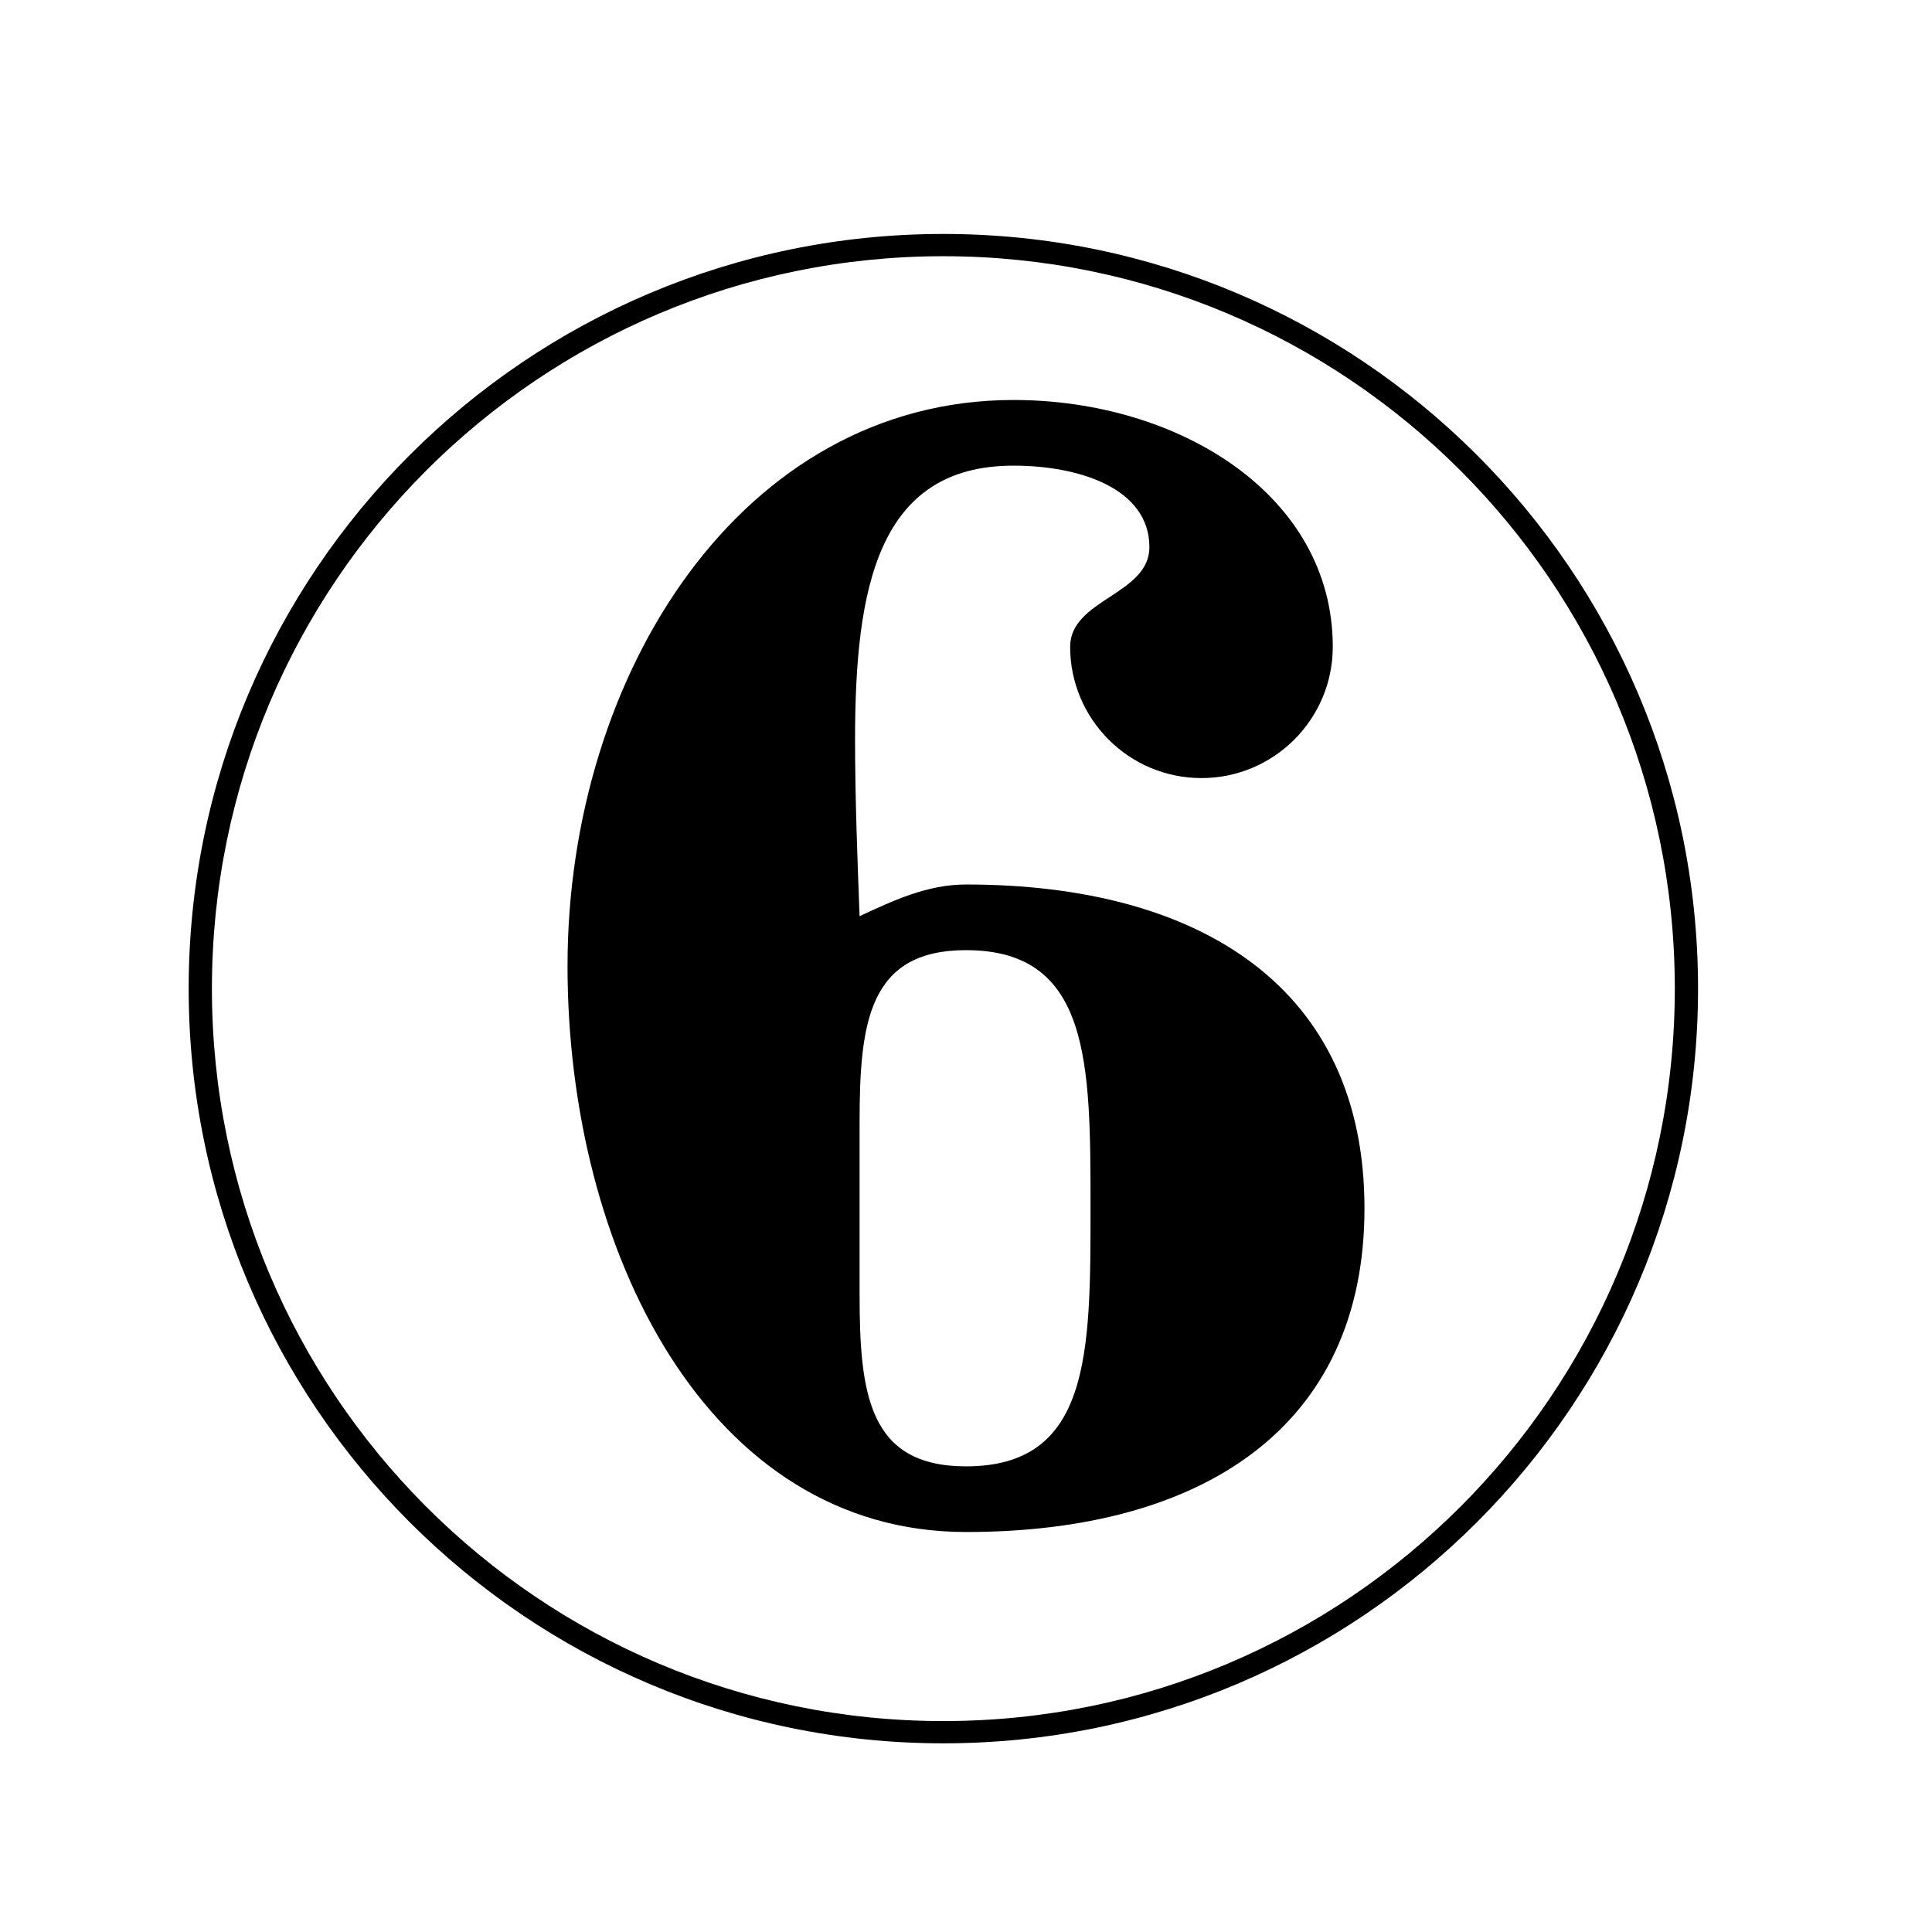
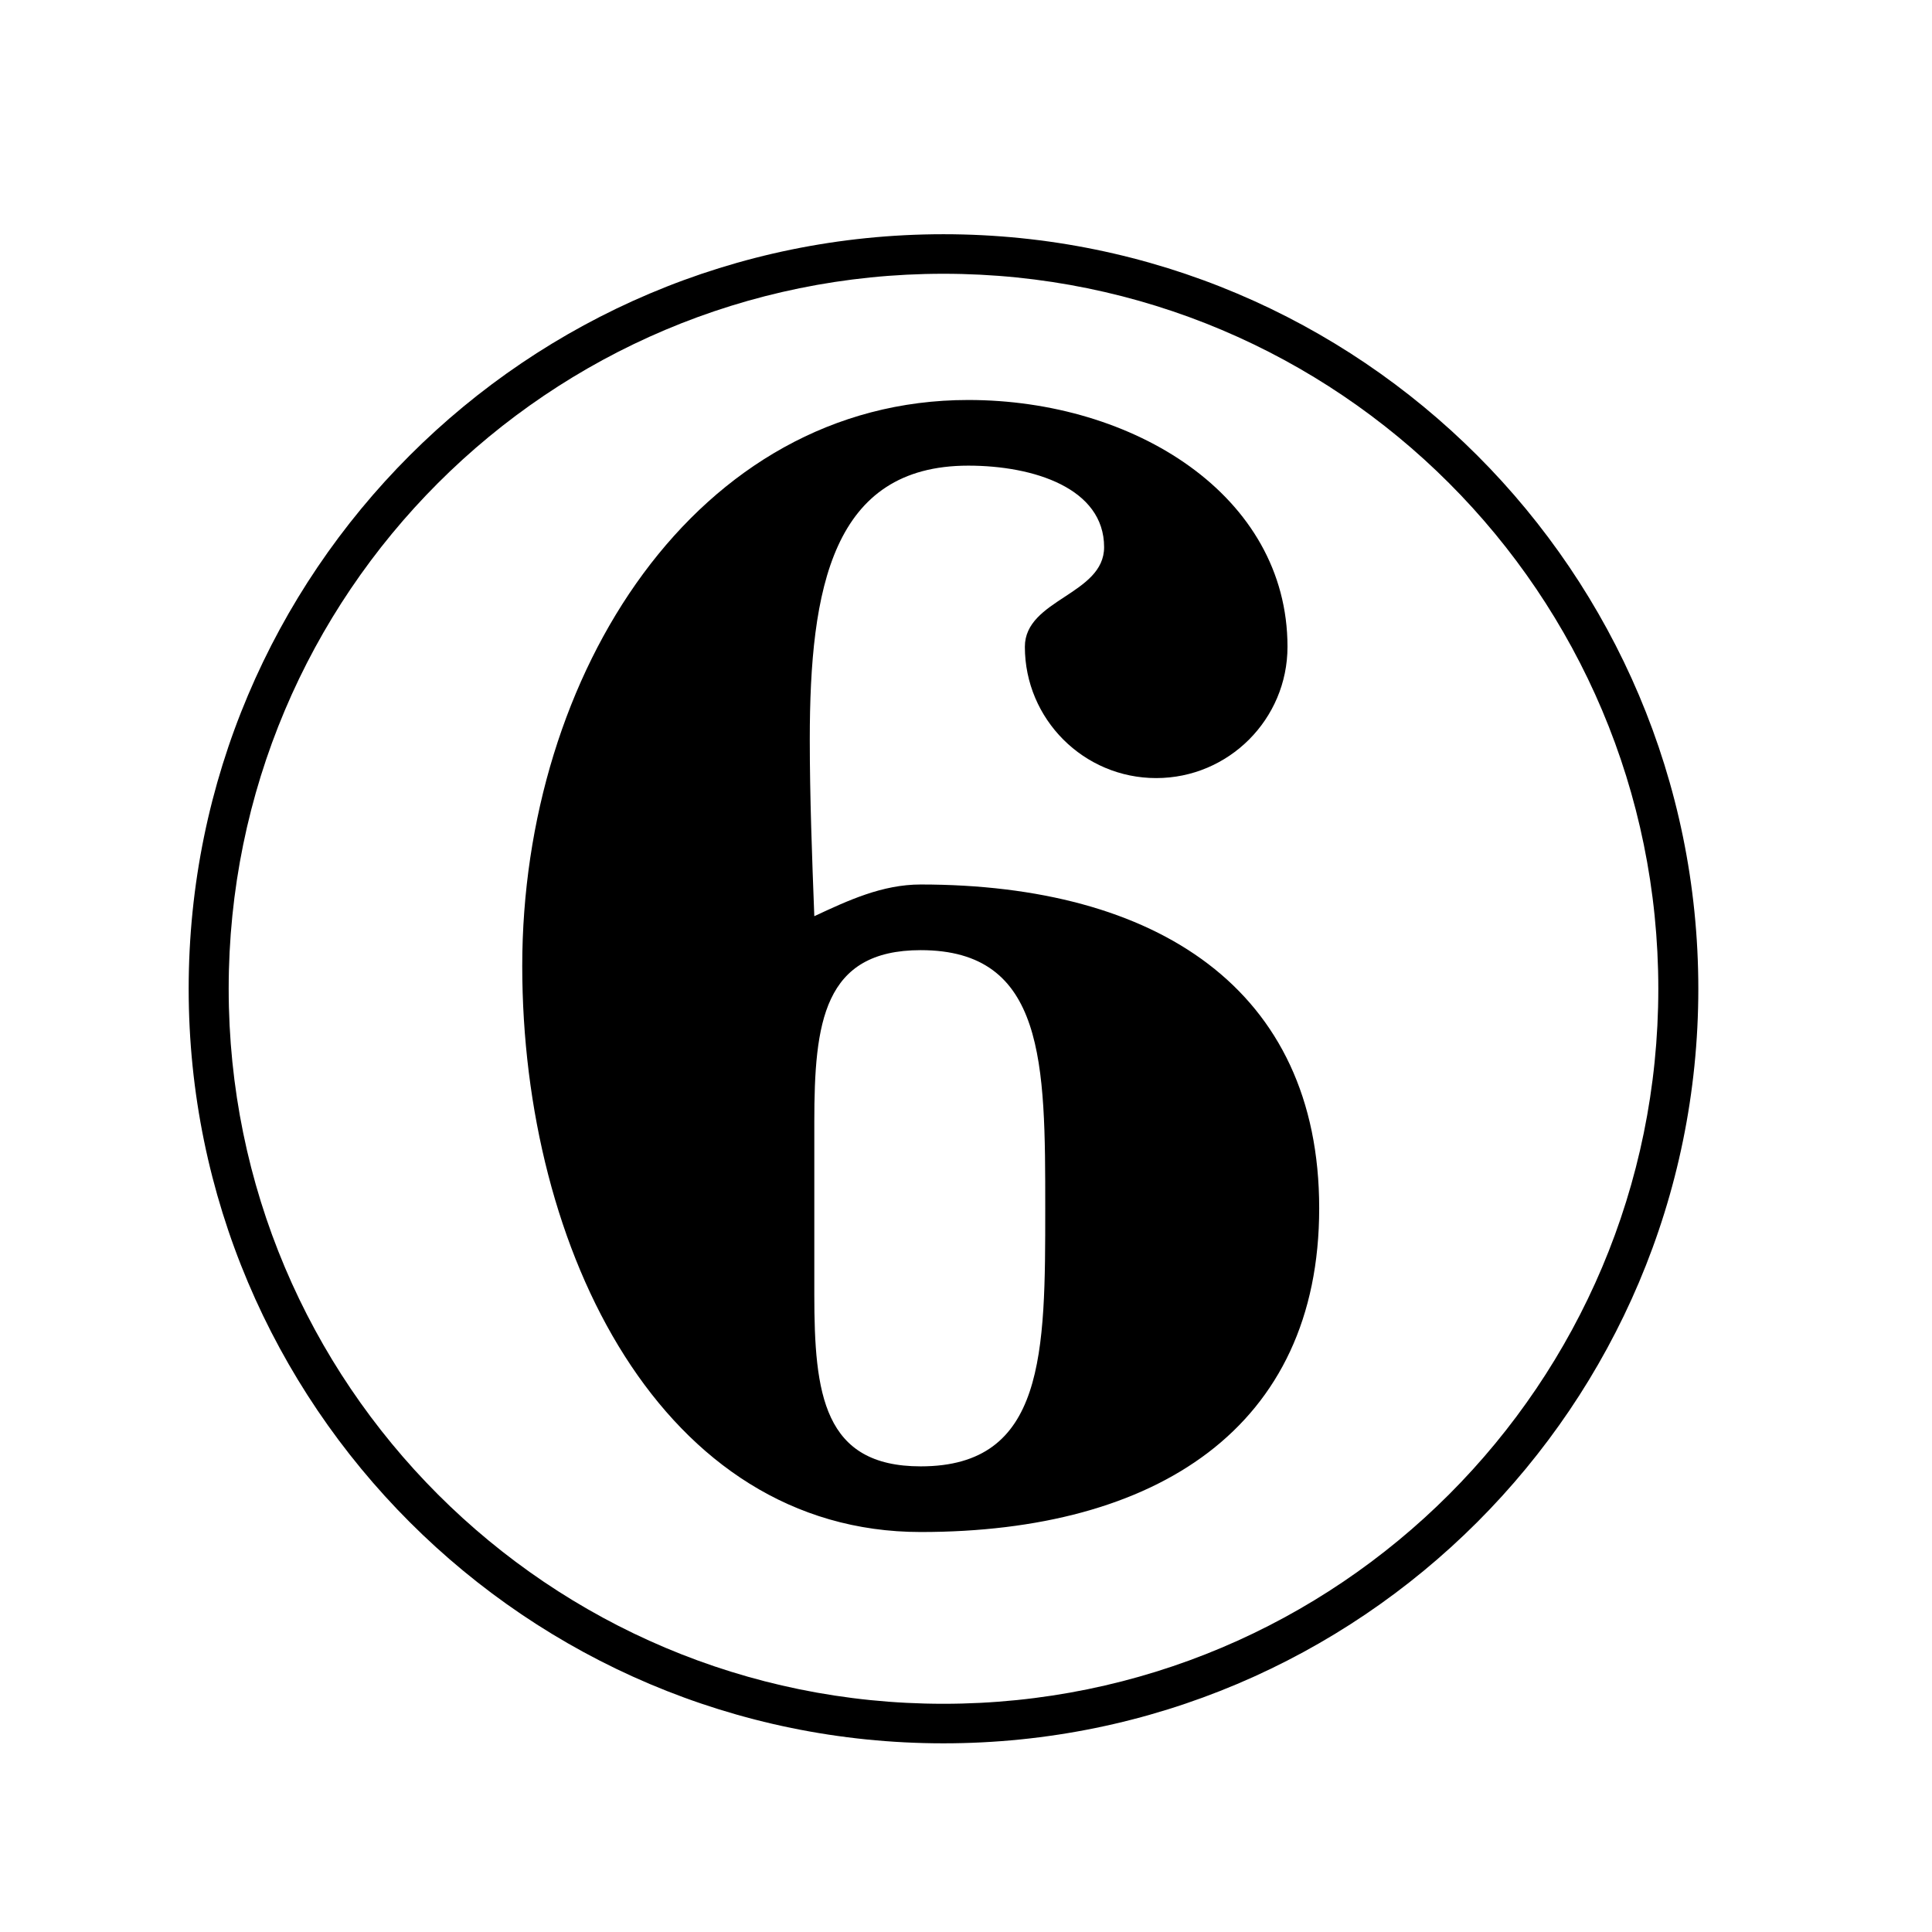
<svg xmlns="http://www.w3.org/2000/svg" version="1.1" width="1024" height="1024" id="svg2">
  <defs id="defs4" />
-   <path style="font-size:medium;font-style:normal;font-variant:normal;font-weight:normal;font-stretch:normal;text-indent:0;text-align:start;text-decoration:none;line-height:normal;letter-spacing:normal;word-spacing:normal;text-transform:none;direction:ltr;block-progression:tb;writing-mode:lr-tb;text-anchor:start;baseline-shift:baseline;color:#000000;fill:#000000;fill-opacity:1;stroke:none;stroke-width:10;marker:none;visibility:visible;display:inline;overflow:visible;enable-background:accumulate;font-family:Sans;-inkscape-font-specification:Sans" d="M 499.981,124 C 278.99,124 100,303.274 100,523.982 100,744.689 278.99,924 499.981,924 c 220.99,0 400.019,-179.311 400.019,-400.018 a 6.161,5.9 0 0 0 -0.038,-0.59 6.161,5.9 0 0 0 0,-0.037 6.161,5.9 0 0 0 0.038,-0.737 C 899.241,302.448 720.433,124 499.981,124 z m 0,11.799 c 213.511,0 386.962,172.775 387.699,386.855 a 6.161,5.9 0 0 0 0.038,0.737 6.161,5.9 0 0 0 -0.038,0.59 c 0,214.605 -173.666,388.22 -387.699,388.22 -214.033,0 -387.66,-173.615 -387.66,-388.22 0,-214.605 173.627,-388.183 387.66,-388.183 z" id="path2997" />
-   <g style="font-size:1200px;font-style:normal;font-variant:normal;font-weight:normal;font-stretch:normal;line-height:125%;letter-spacing:0px;word-spacing:0px;fill:#000000;fill-opacity:1;stroke:none;font-family:Emmentaler;-inkscape-font-specification:Emmentaler" id="text3082">
-     <path d="m 512,503.6 c 66,0 66,60 66,136.8 0,76.8 -7e-5,136.8 -66,136.8 -51.6,0 -56.4,-38.4 -56.4,-91.2 l 0,-45.6 0,-45.6 c 0,-52.8 4.8,-91.2 56.4,-91.2 m -56.4,-18 c -1.2,-31.2 -2.4,-63.6 -2.4,-93.6 0,-80.4 12,-145.2 84,-145.2 34.8,0 72,12 72,43.2 0,25.2 -42,27.6 -42,52.8 0,38.4 31.2,69.6 69.6,69.6 38.4,0 69.6,-31.2 69.6,-69.6 0,-80.4 -81.6,-130.8 -169.2,-130.8 -144,0 -236.4,145.2 -236.4,300 0,151.2 74.4,300 211.2,300 124.8,0 211.2,-55.2 211.2,-171.6 0,-116.4 -86.4,-171.6 -211.2,-171.6 -20.4,0 -38.4,8.4 -56.4,16.8" id="path3087" style="" />
+   <g style="font-size:1200px;font-style:normal;font-variant:normal;font-weight:normal;font-stretch:normal;line-height:125%;letter-spacing:0px;word-spacing:0px;fill:#000000;fill-opacity:1;stroke:none;font-family:Emmentaler;-inkscape-font-specification:Emmentaler" id="text3082" transform="translate(-24,0)">
+     <path d="m 512,503.6 c 66,0 66,60 66,136.8 0,76.8 -7e-5,136.8 -66,136.8 -51.6,0 -56.4,-38.4 -56.4,-91.2 l 0,-45.6 0,-45.6 c 0,-52.8 4.8,-91.2 56.4,-91.2 m -56.4,-18 c -1.2,-31.2 -2.4,-63.6 -2.4,-93.6 0,-80.4 12,-145.2 84,-145.2 34.8,0 72,12 72,43.2 0,25.2 -42,27.6 -42,52.8 0,38.4 31.2,69.6 69.6,69.6 38.4,0 69.6,-31.2 69.6,-69.6 0,-80.4 -81.6,-130.8 -169.2,-130.8 -144,0 -236.4,145.2 -236.4,300 0,151.2 74.4,300 211.2,300 124.8,0 211.2,-55.2 211.2,-171.6 0,-116.4 -86.4,-171.6 -211.2,-171.6 -20.4,0 -38.4,8.4 -56.4,16.8" id="path3087" />
  </g>
+   <path style="font-size:medium;font-style:normal;font-variant:normal;font-weight:normal;font-stretch:normal;text-indent:0;text-align:start;text-decoration:none;line-height:normal;letter-spacing:normal;word-spacing:normal;text-transform:none;direction:ltr;block-progression:tb;writing-mode:lr-tb;text-anchor:start;baseline-shift:baseline;color:#000000;fill:#000000;fill-opacity:1;stroke:none;stroke-width:20;marker:none;visibility:visible;display:inline;overflow:visible;enable-background:accumulate;font-family:Sans;-inkscape-font-specification:Sans" d="M 500.056,124.144 C 279.165,124.144 100,303.382 100,524.072 100,744.761 279.165,924 500.056,924 c 220.89,0 400.089,-179.239 400.089,-399.928 0,-220.689 -179.198,-399.928 -400.089,-399.928 z m 0,20.958 c 209.295,0 378.883,169.475 378.883,378.971 0,209.496 -169.589,378.971 -378.883,378.971 -209.295,0 -378.85,-169.475 -378.85,-378.971 0,-209.496 169.555,-378.971 378.85,-378.971 z" id="path2985" />
</svg>
